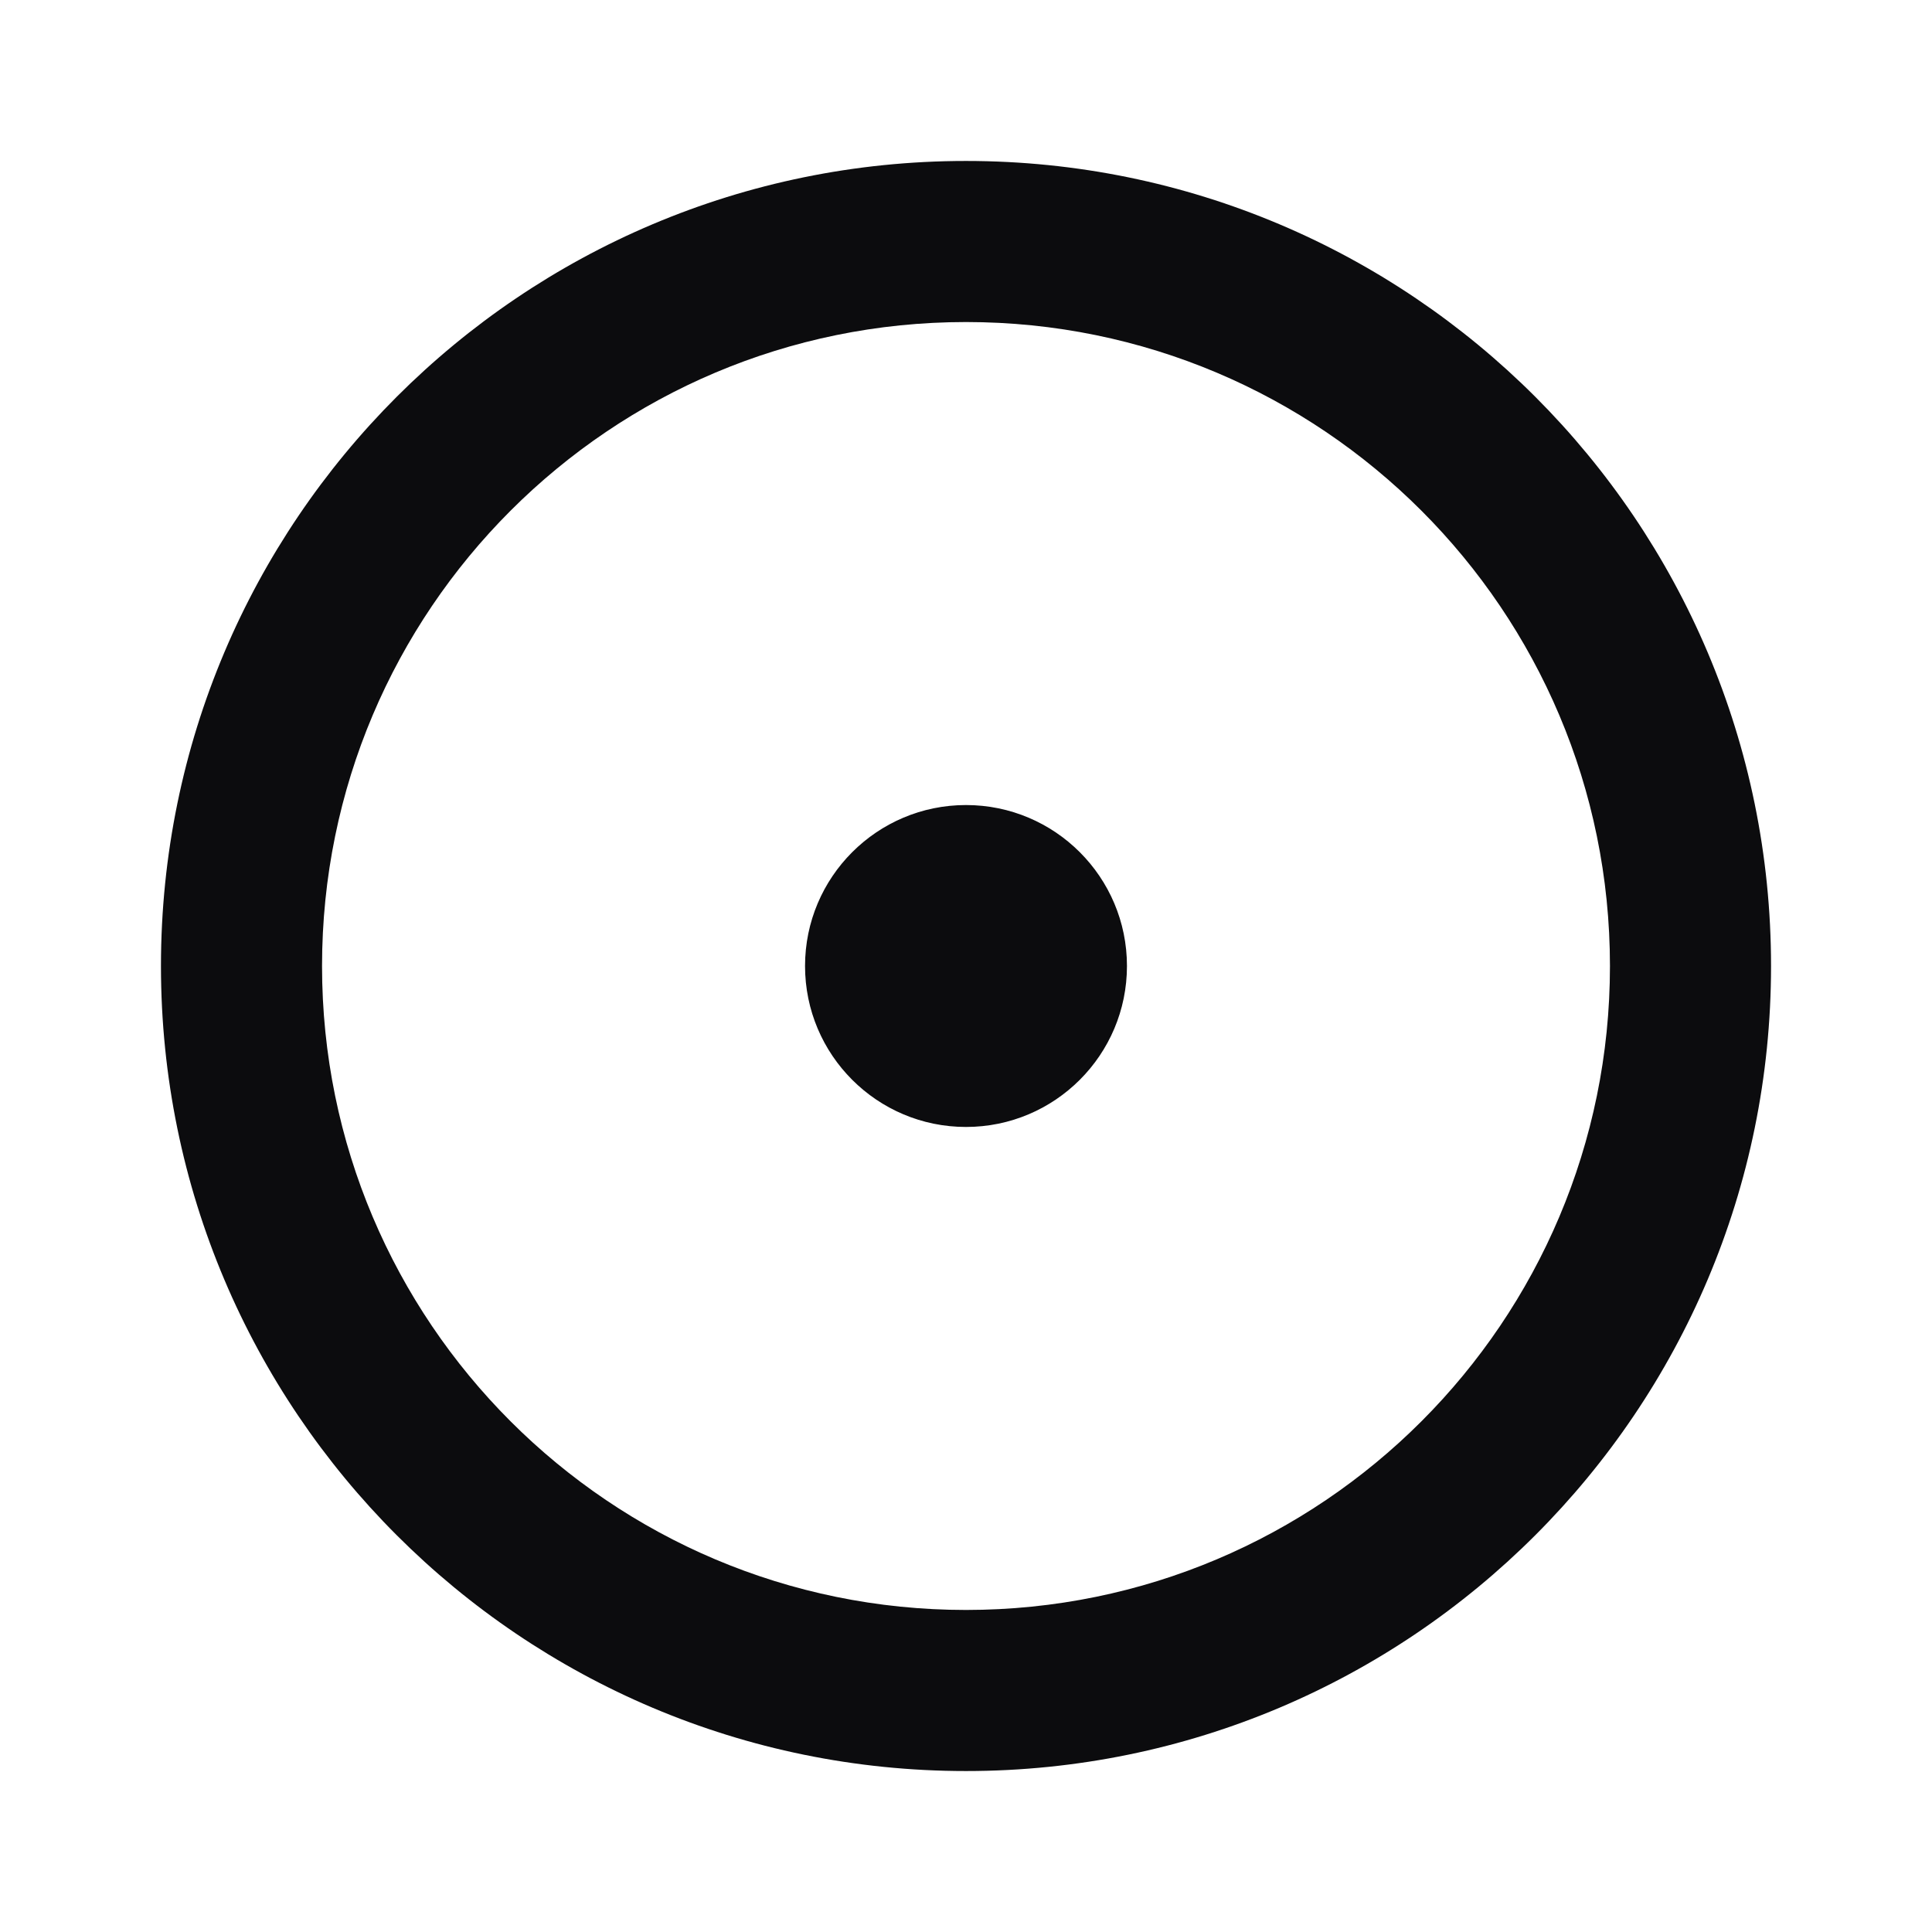
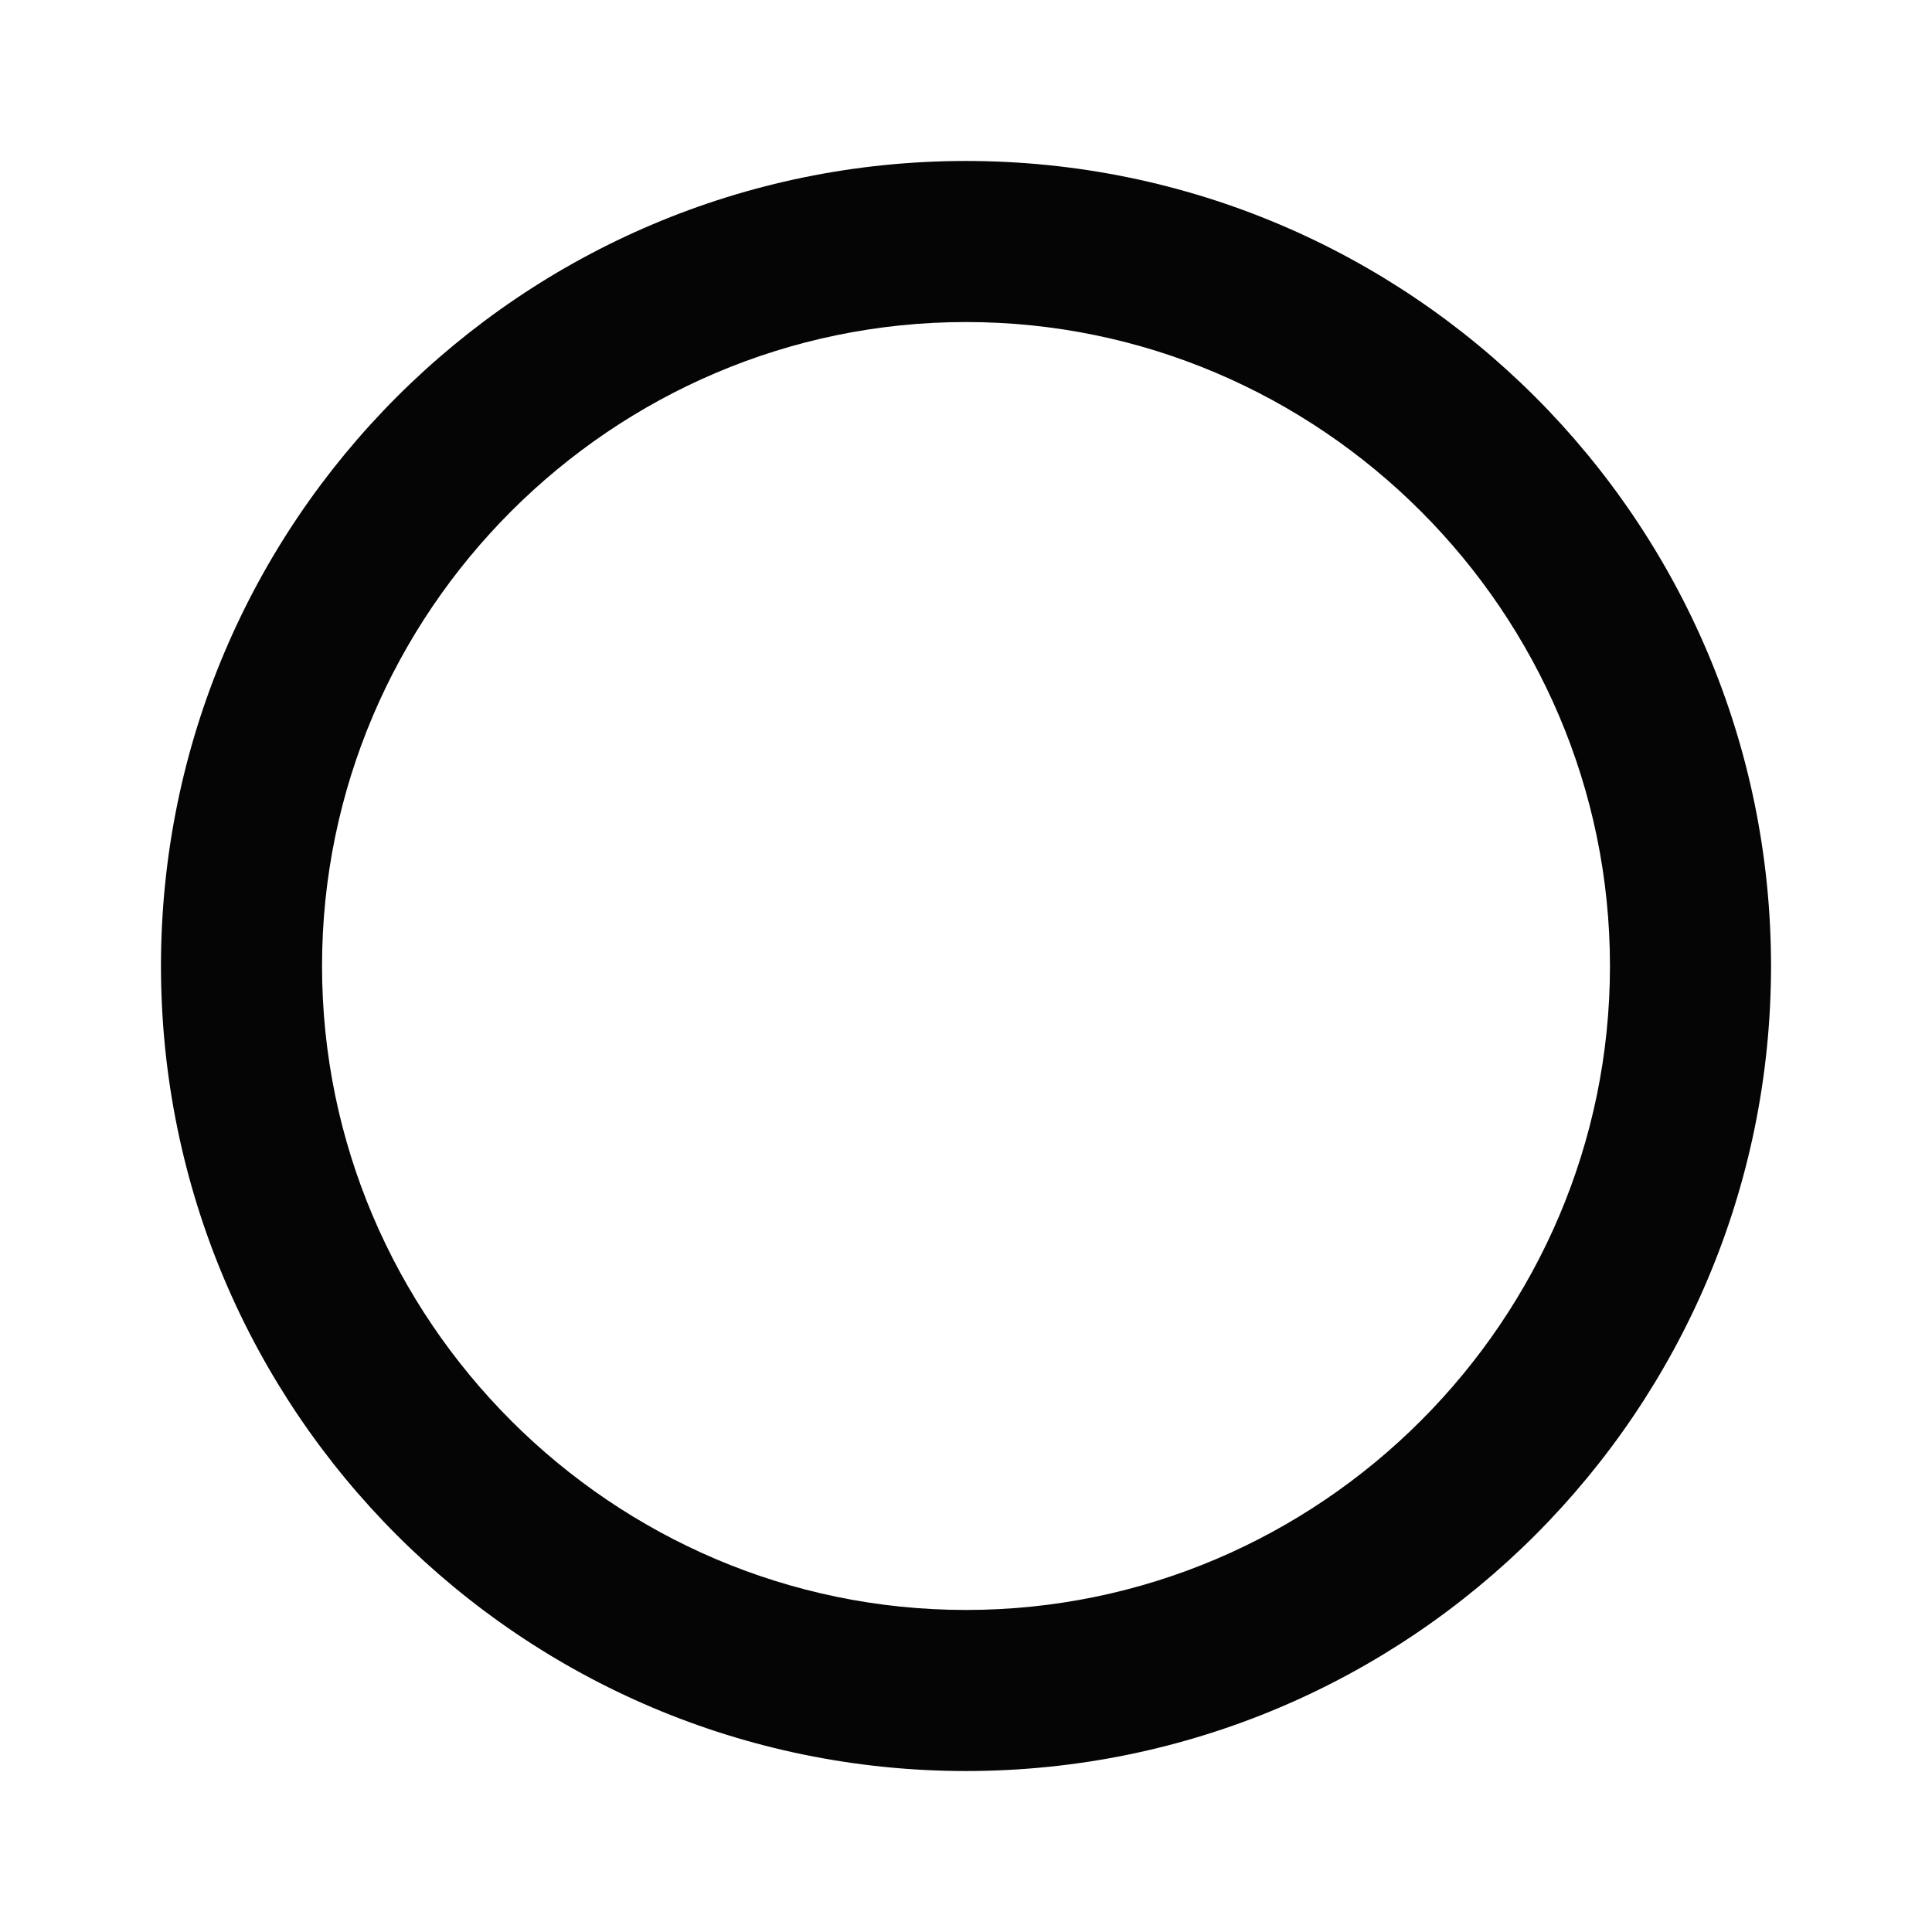
<svg xmlns="http://www.w3.org/2000/svg" width="16" height="16" viewBox="0 0 16 16">
  <g fill="none" fill-rule="evenodd">
-     <g>
-       <g>
-         <g>
-           <path d="M0 0L16 0 16 16 0 16z" transform="translate(-34 -80) translate(14 64) translate(20 16)" />
-           <path fill="#0C0C0E" d="M8 13.333c2.946 0 5.333-2.387 5.333-5.333S10.946 2.667 8 2.667 2.667 5.054 2.667 8 5.054 13.333 8 13.333zm0 1.334c-3.682 0-6.667-2.985-6.667-6.667S4.318 1.333 8 1.333 14.667 4.318 14.667 8 11.682 14.667 8 14.667zm0-5.334c-.736 0-1.333-.597-1.333-1.333S7.264 6.667 8 6.667 9.333 7.264 9.333 8 8.736 9.333 8 9.333z" transform="translate(-34 -80) translate(14 64) translate(20 16)" />
-         </g>
-       </g>
-     </g>
+     <path d="M0 0h16v16H0z" />
+     <path d="M8 1.333A6.67 6.67 0 0 1 14.667 8 6.67 6.67 0 0 1 8 14.667 6.67 6.67 0 0 1 1.333 8 6.67 6.67 0 0 1 8 1.333zm0 1.334c-2.933 0-5.333 2.4-5.333 5.333 0 2.933 2.4 5.333 5.333 5.333 2.933 0 5.333-2.4 5.333-5.333 0-2.933-2.4-5.333-5.333-5.333z" fill="#050506" />
  </g>
</svg>
